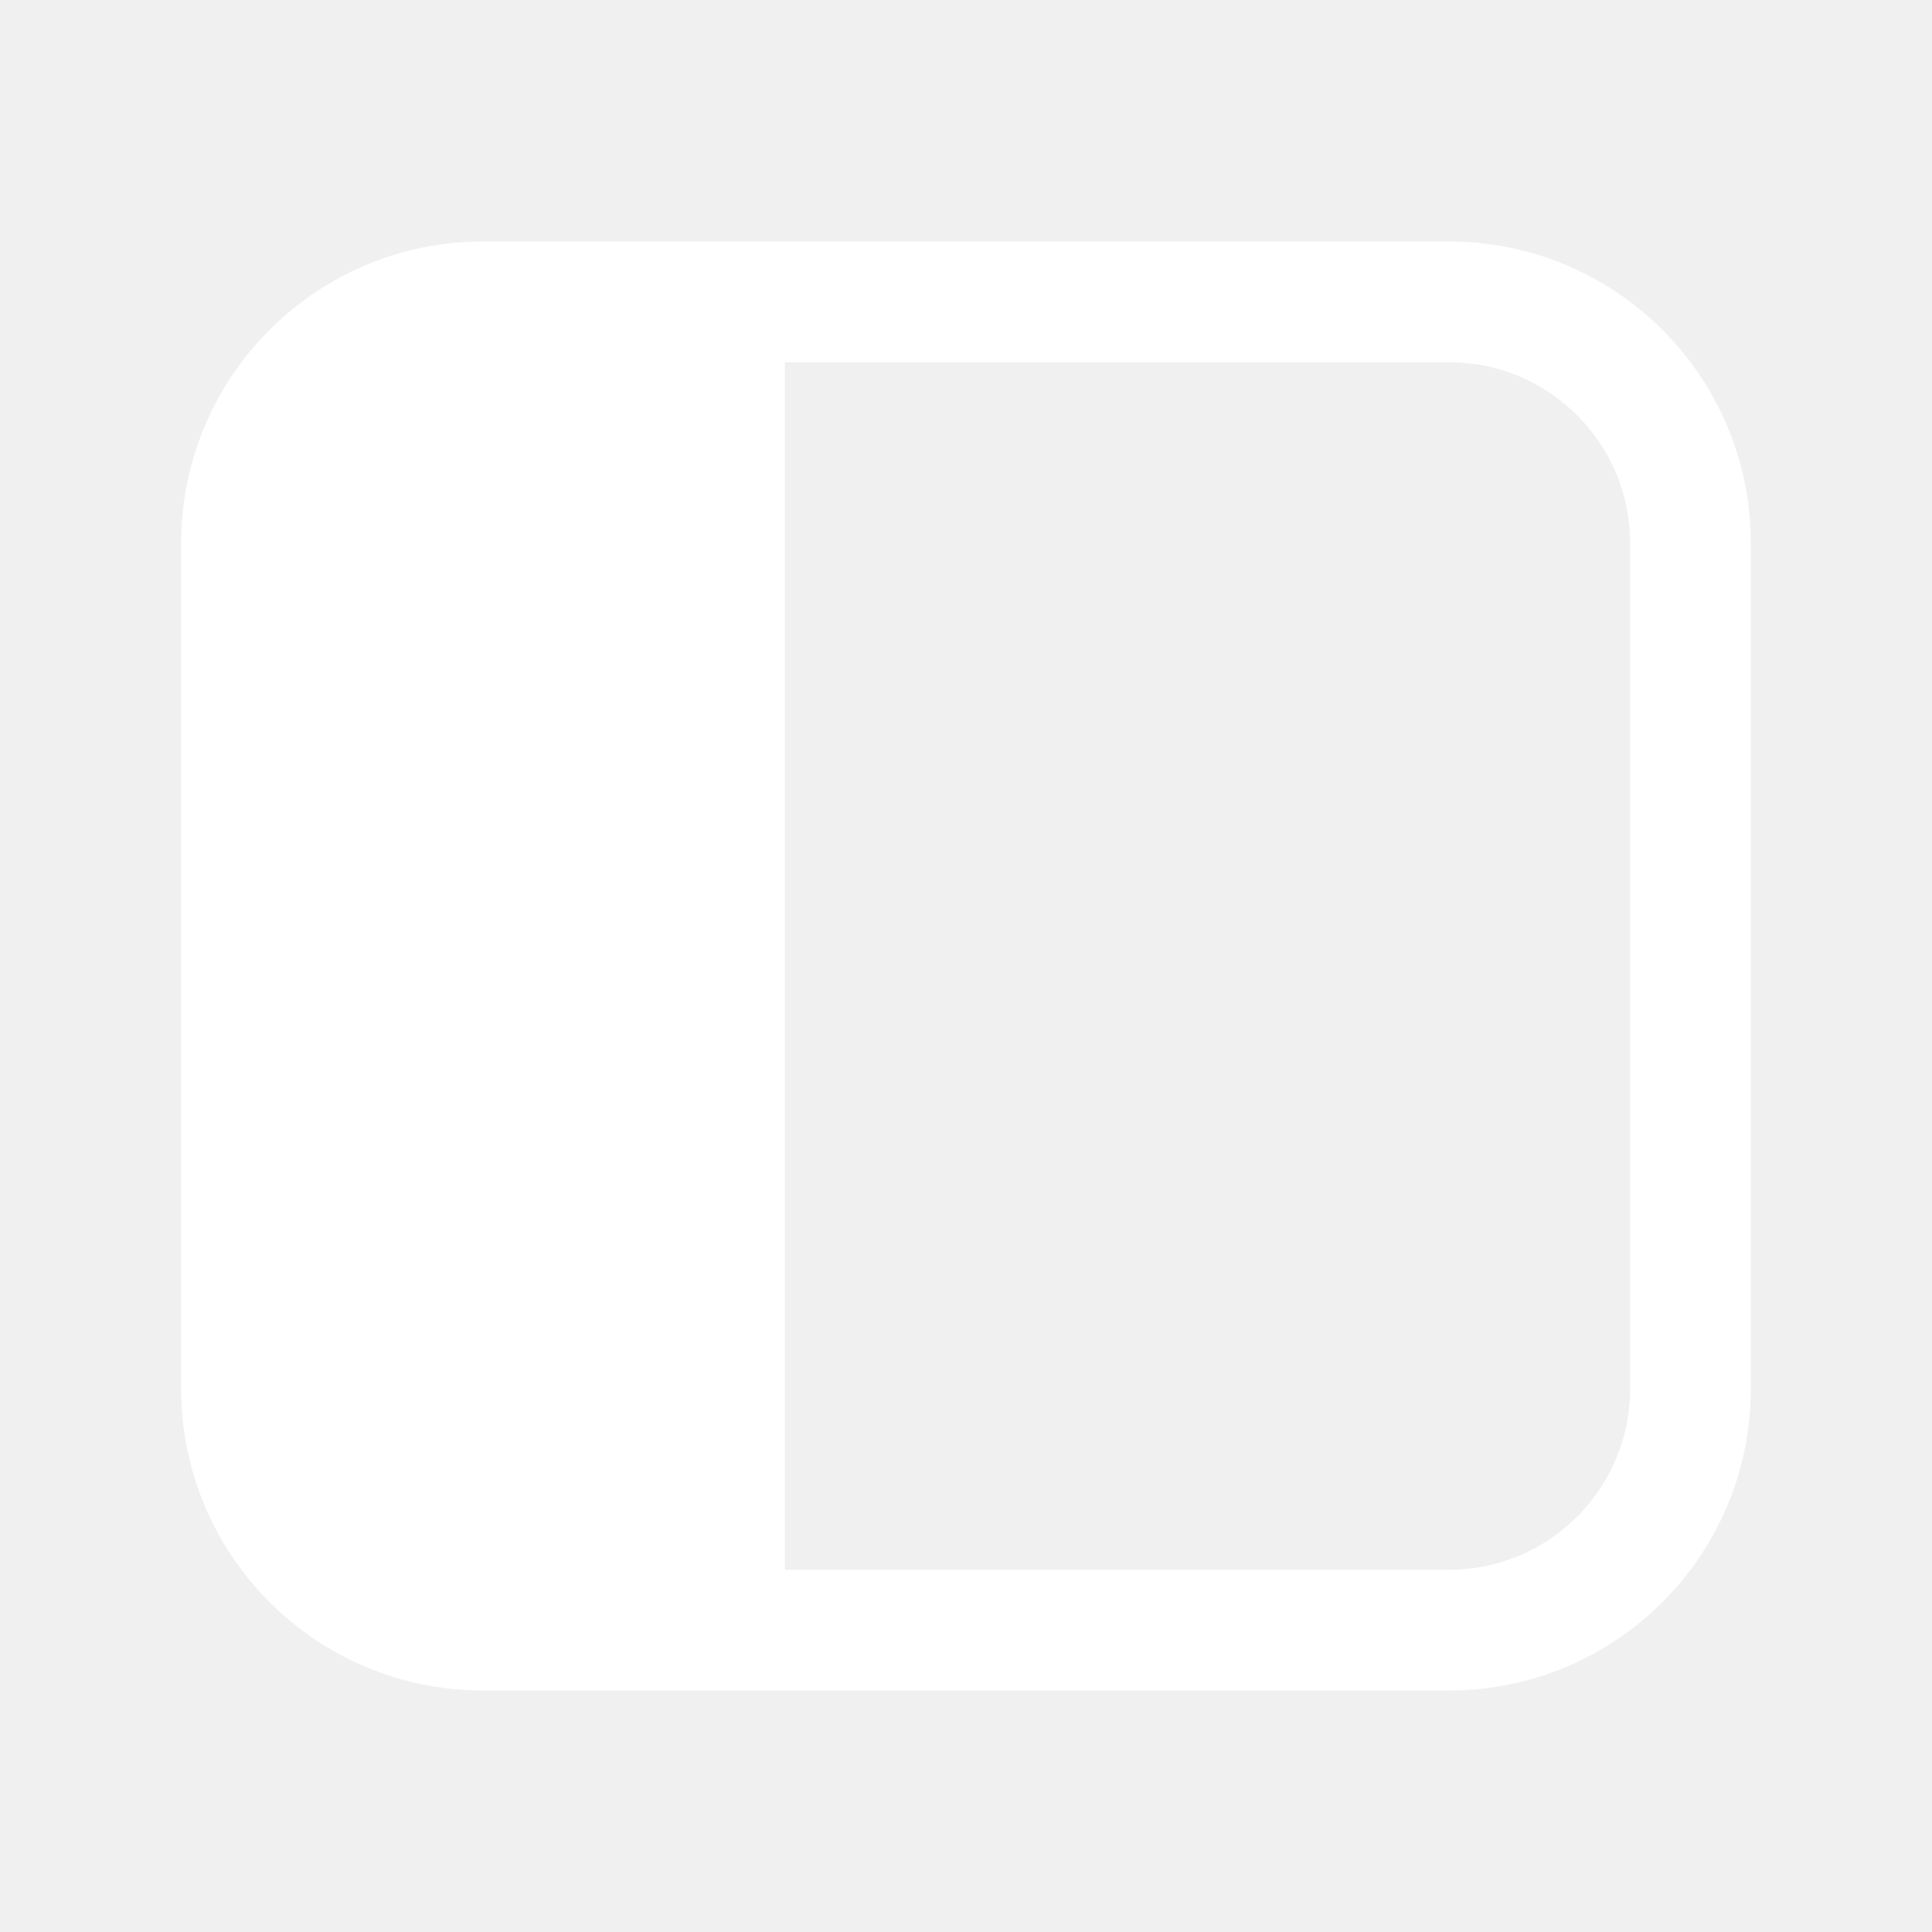
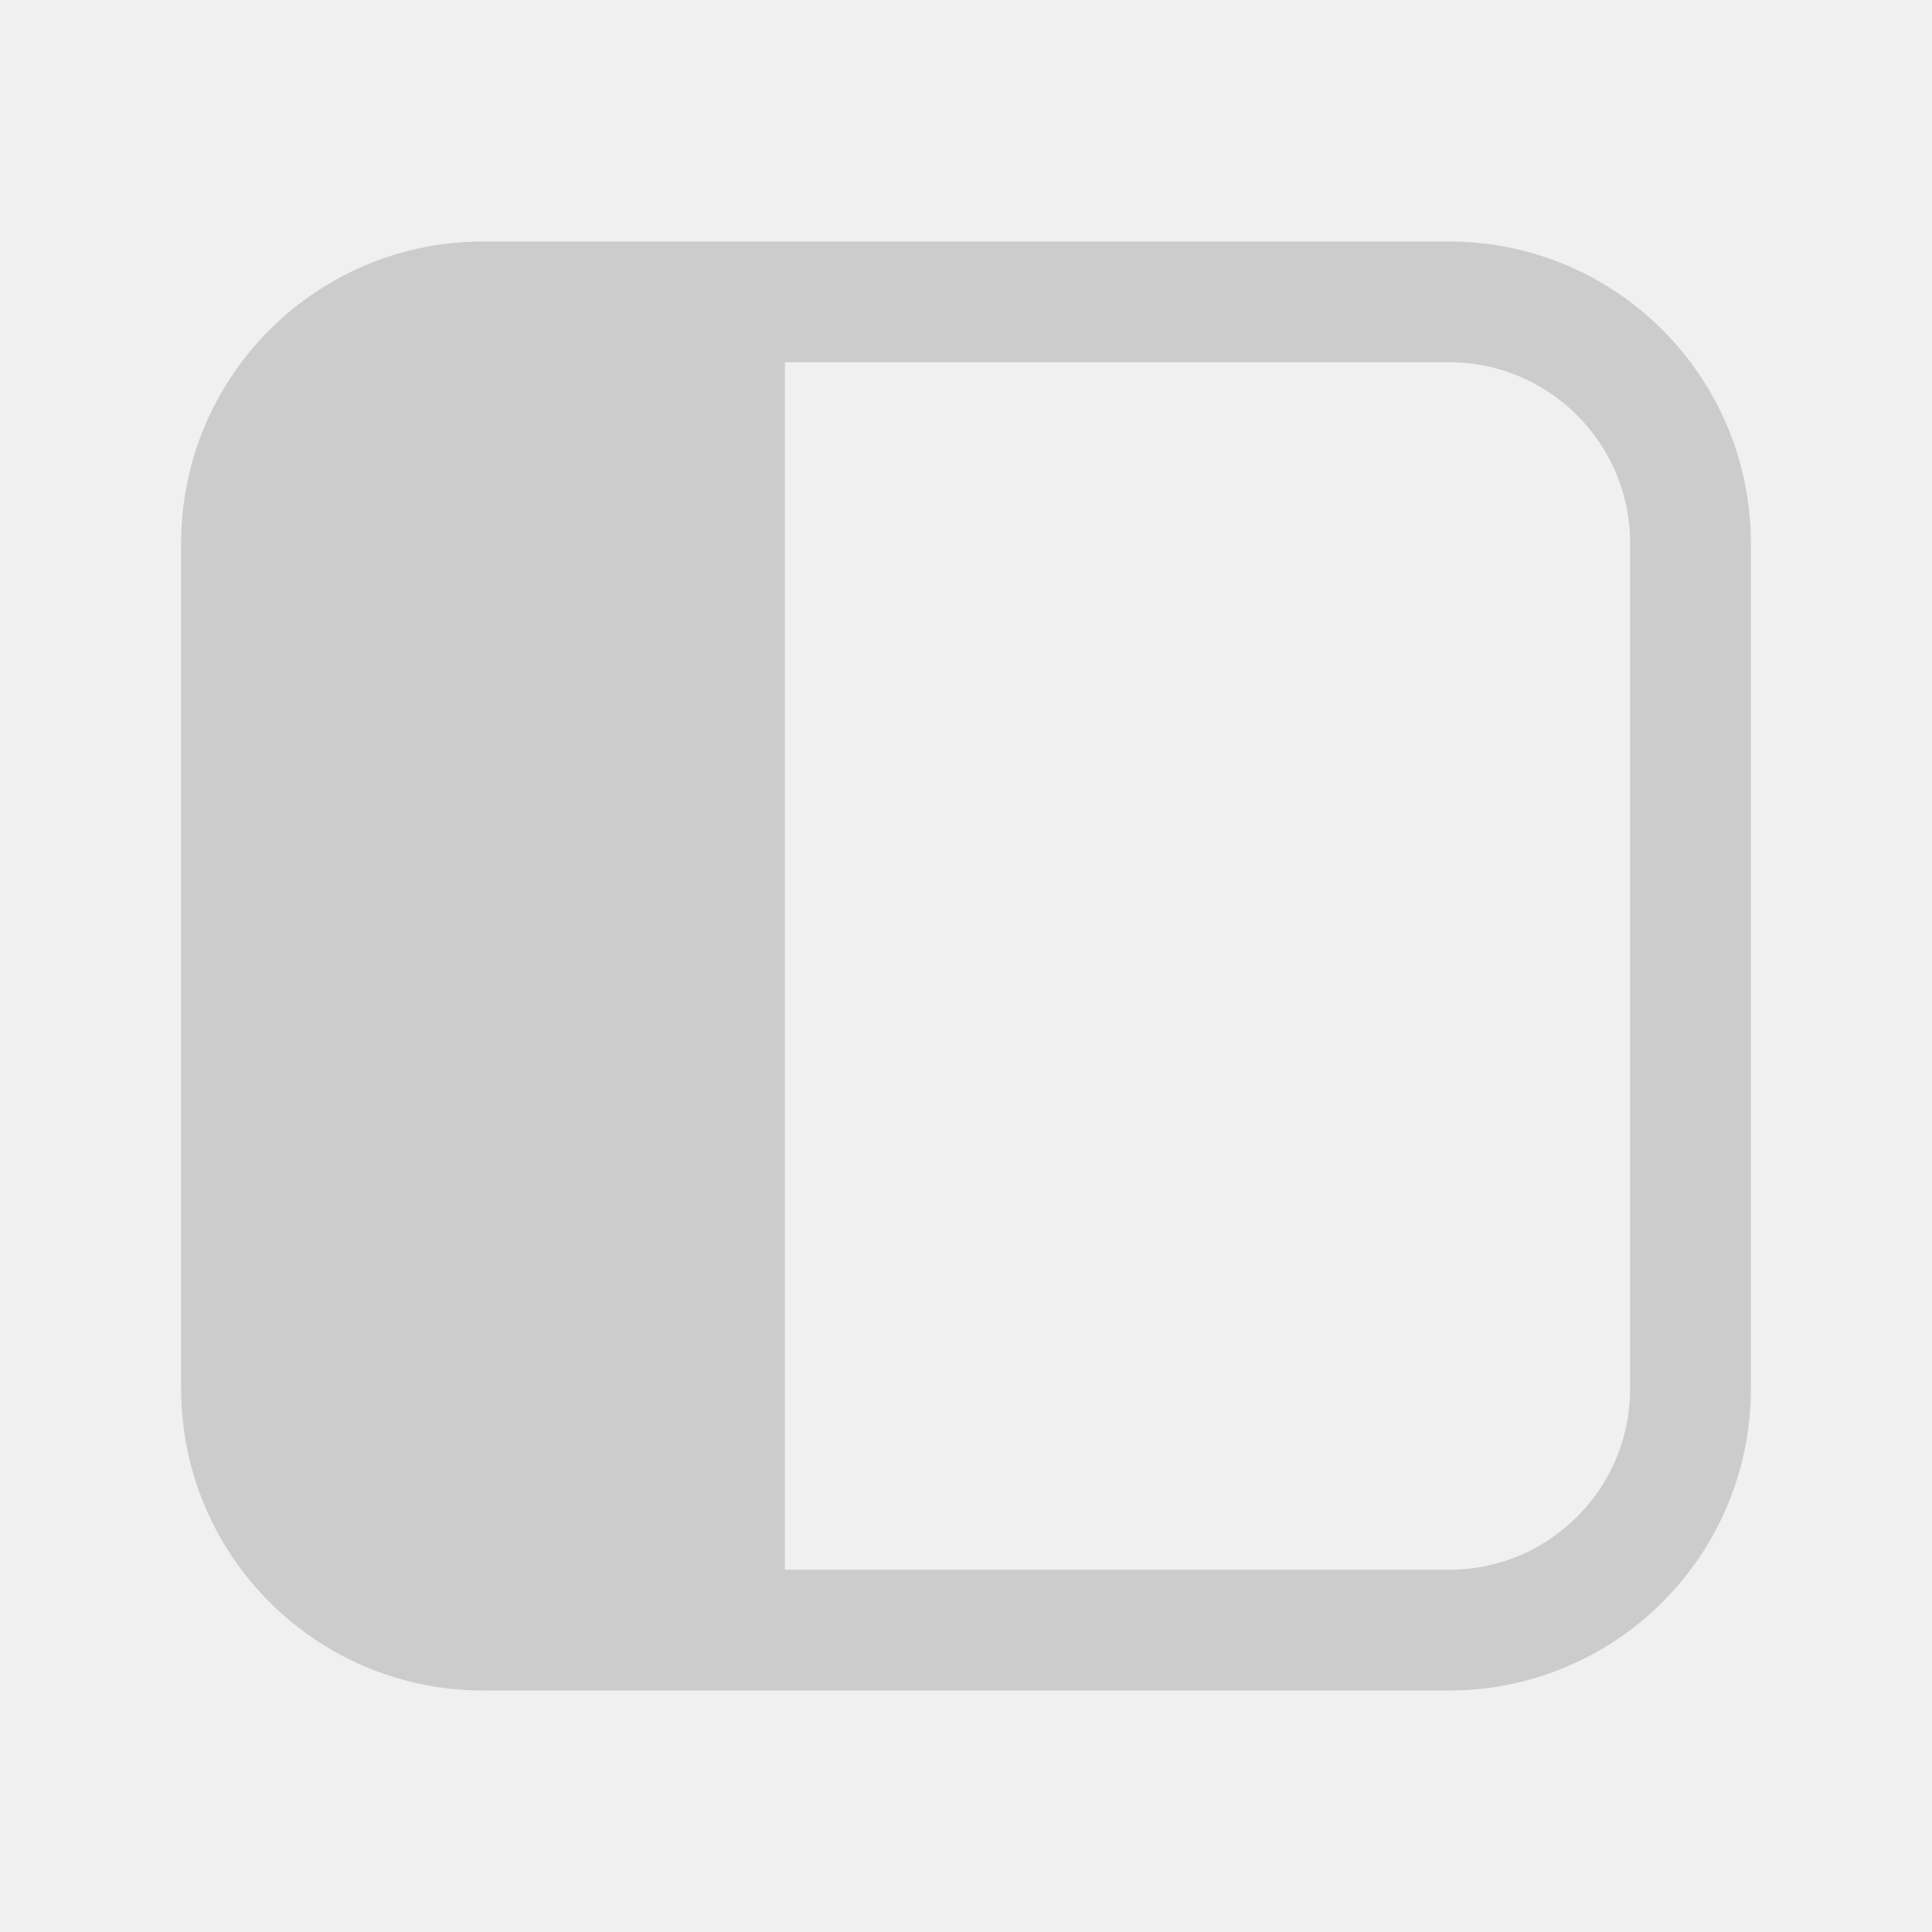
<svg xmlns="http://www.w3.org/2000/svg" width="16" height="16" viewBox="0 0 16 16" fill="none">
-   <path d="M2 11.5V4.5C2 3.395 2.895 2.5 4 2.5H12C13.105 2.5 14 3.395 14 4.5V11.5C14 12.605 13.105 13.5 12 13.5H4C2.895 13.5 2 12.605 2 11.5Z" stroke="white" />
-   <path d="M6 13V3H4.5C3.395 3 2.5 3.895 2.5 5V11C2.5 12.105 3.395 13 4.5 13H6Z" fill="white" stroke="white" />
+   <path d="M2 11.5V4.5C2 3.395 2.895 2.5 4 2.5H12C13.105 2.5 14 3.395 14 4.5V11.5C14 12.605 13.105 13.5 12 13.5H4C2.895 13.5 2 12.605 2 11.5Z" stroke="#CCCCCC" />
+   <path d="M6 13V3H4.5C3.395 3 2.5 3.895 2.5 5V11C2.5 12.105 3.395 13 4.5 13H6Z" fill="#CCCCCC" stroke="#CCCCCC" />
</svg>
